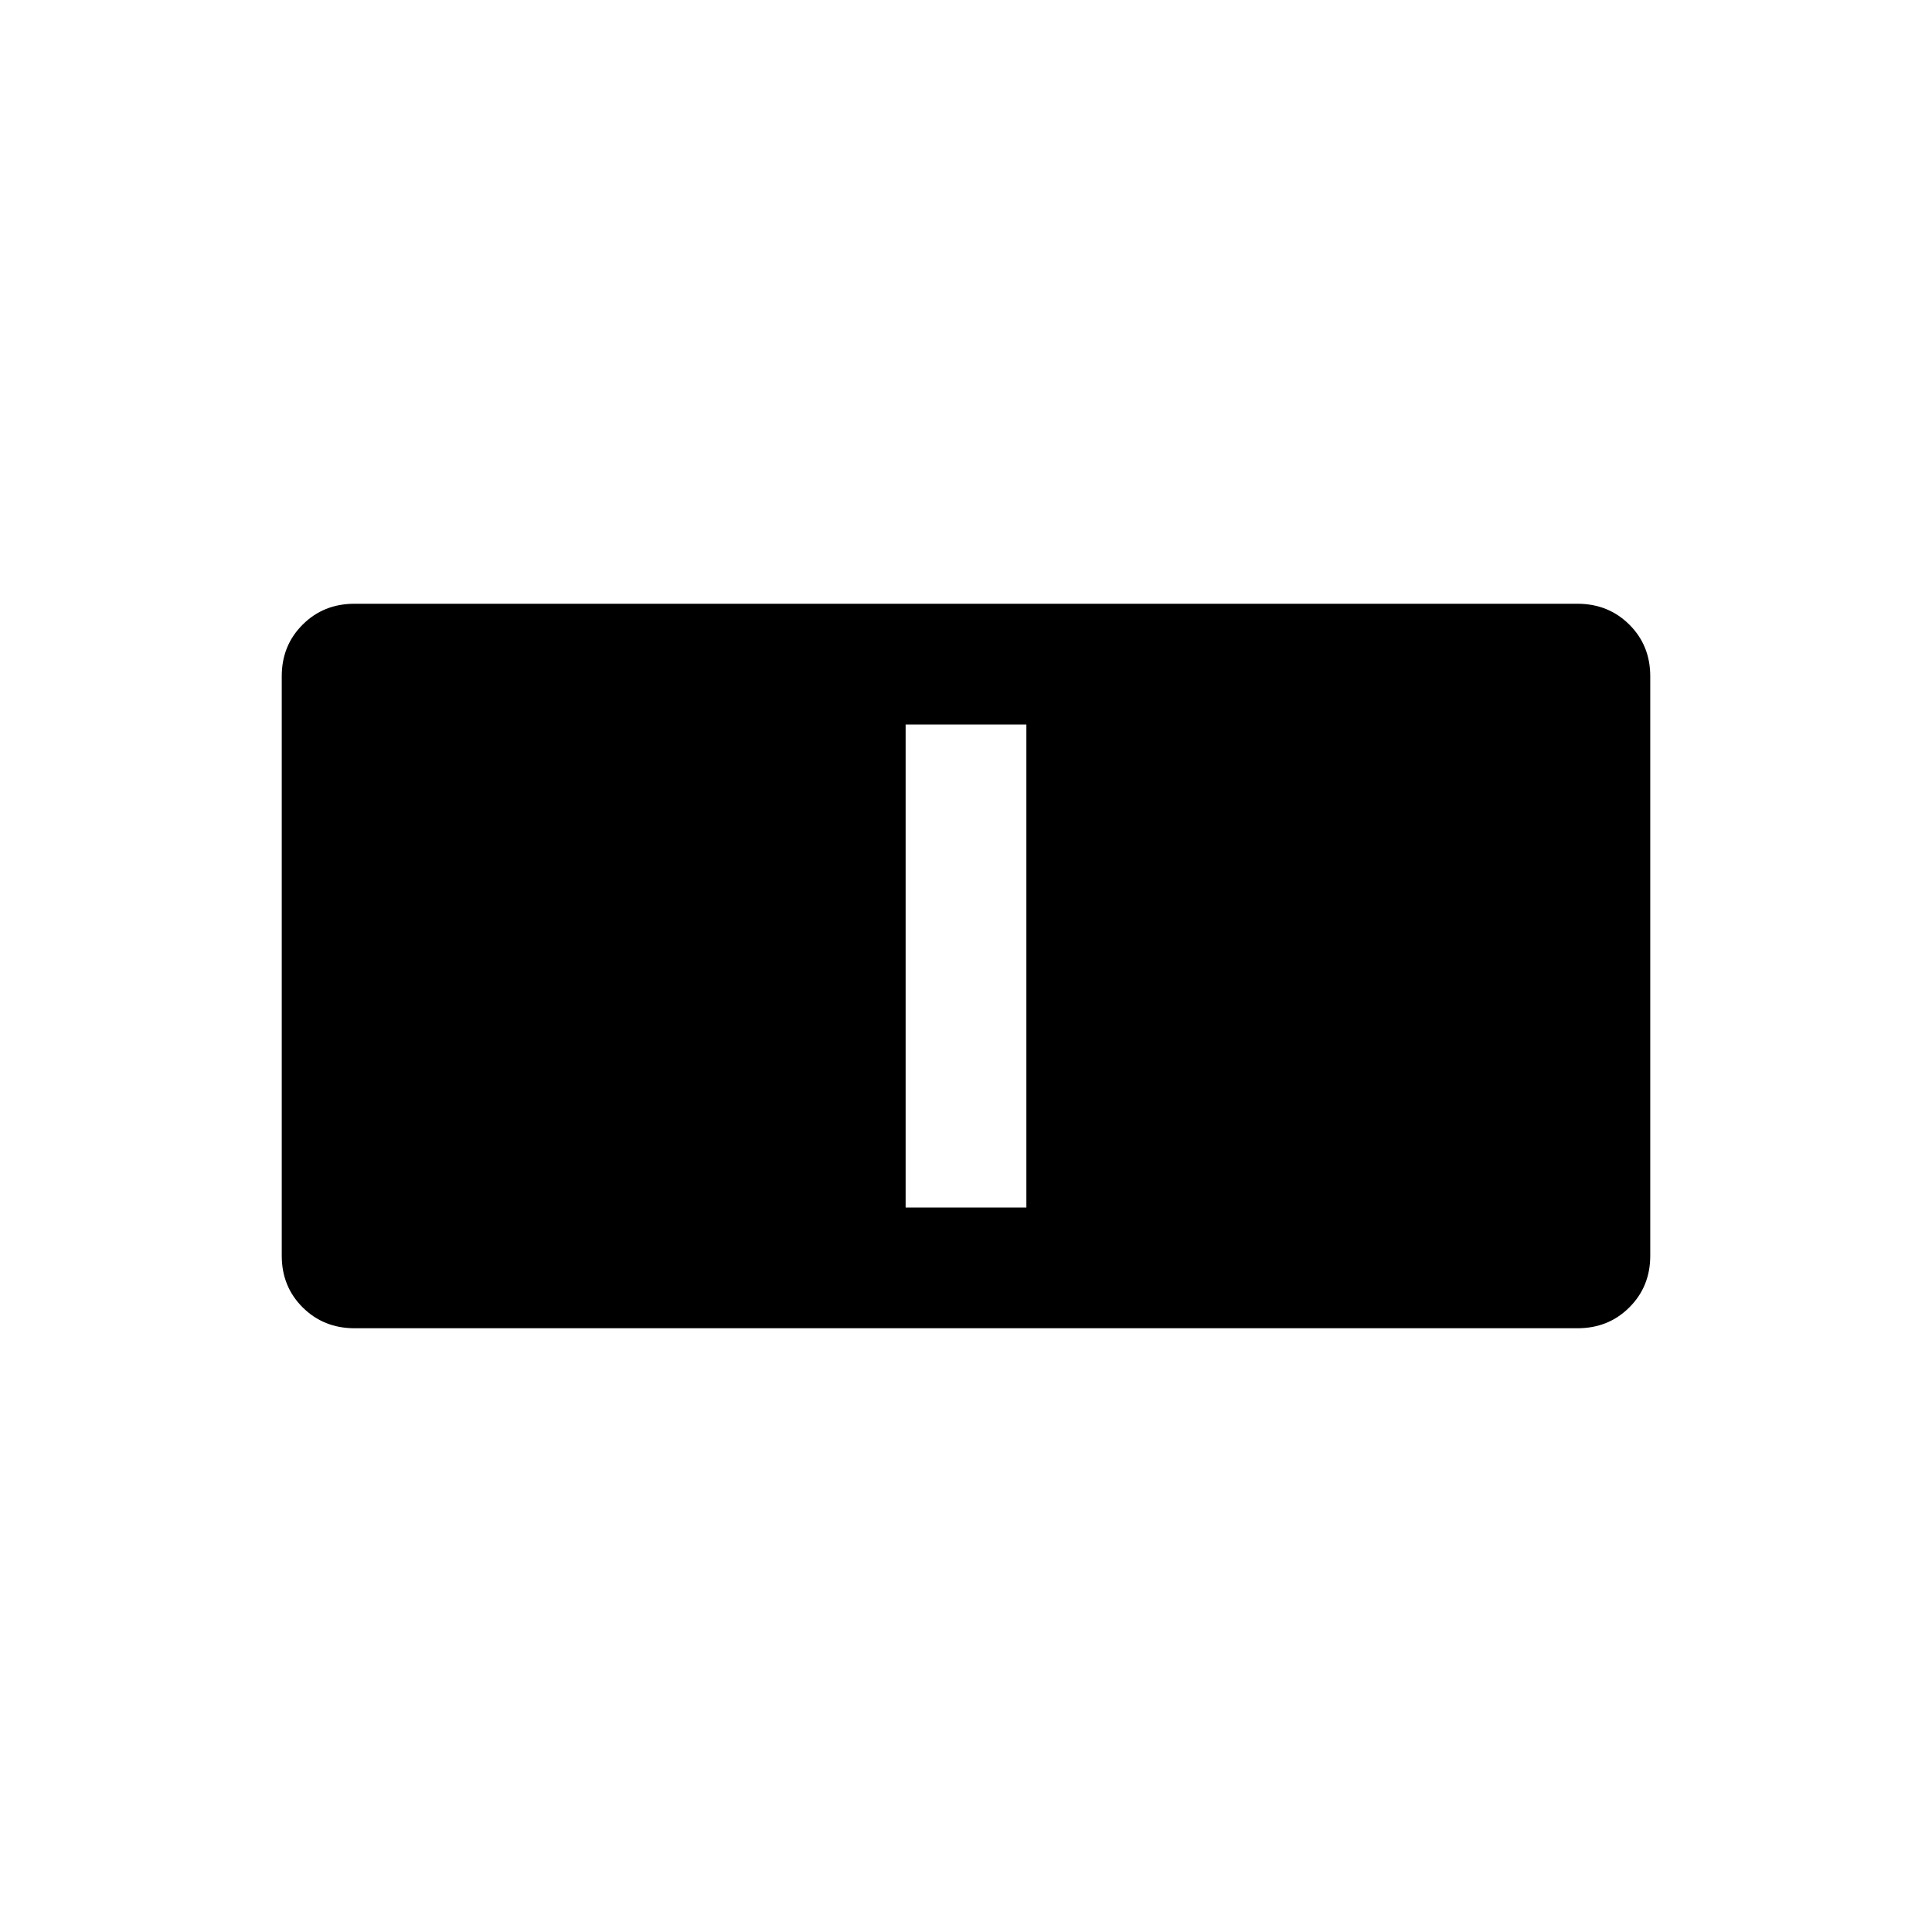
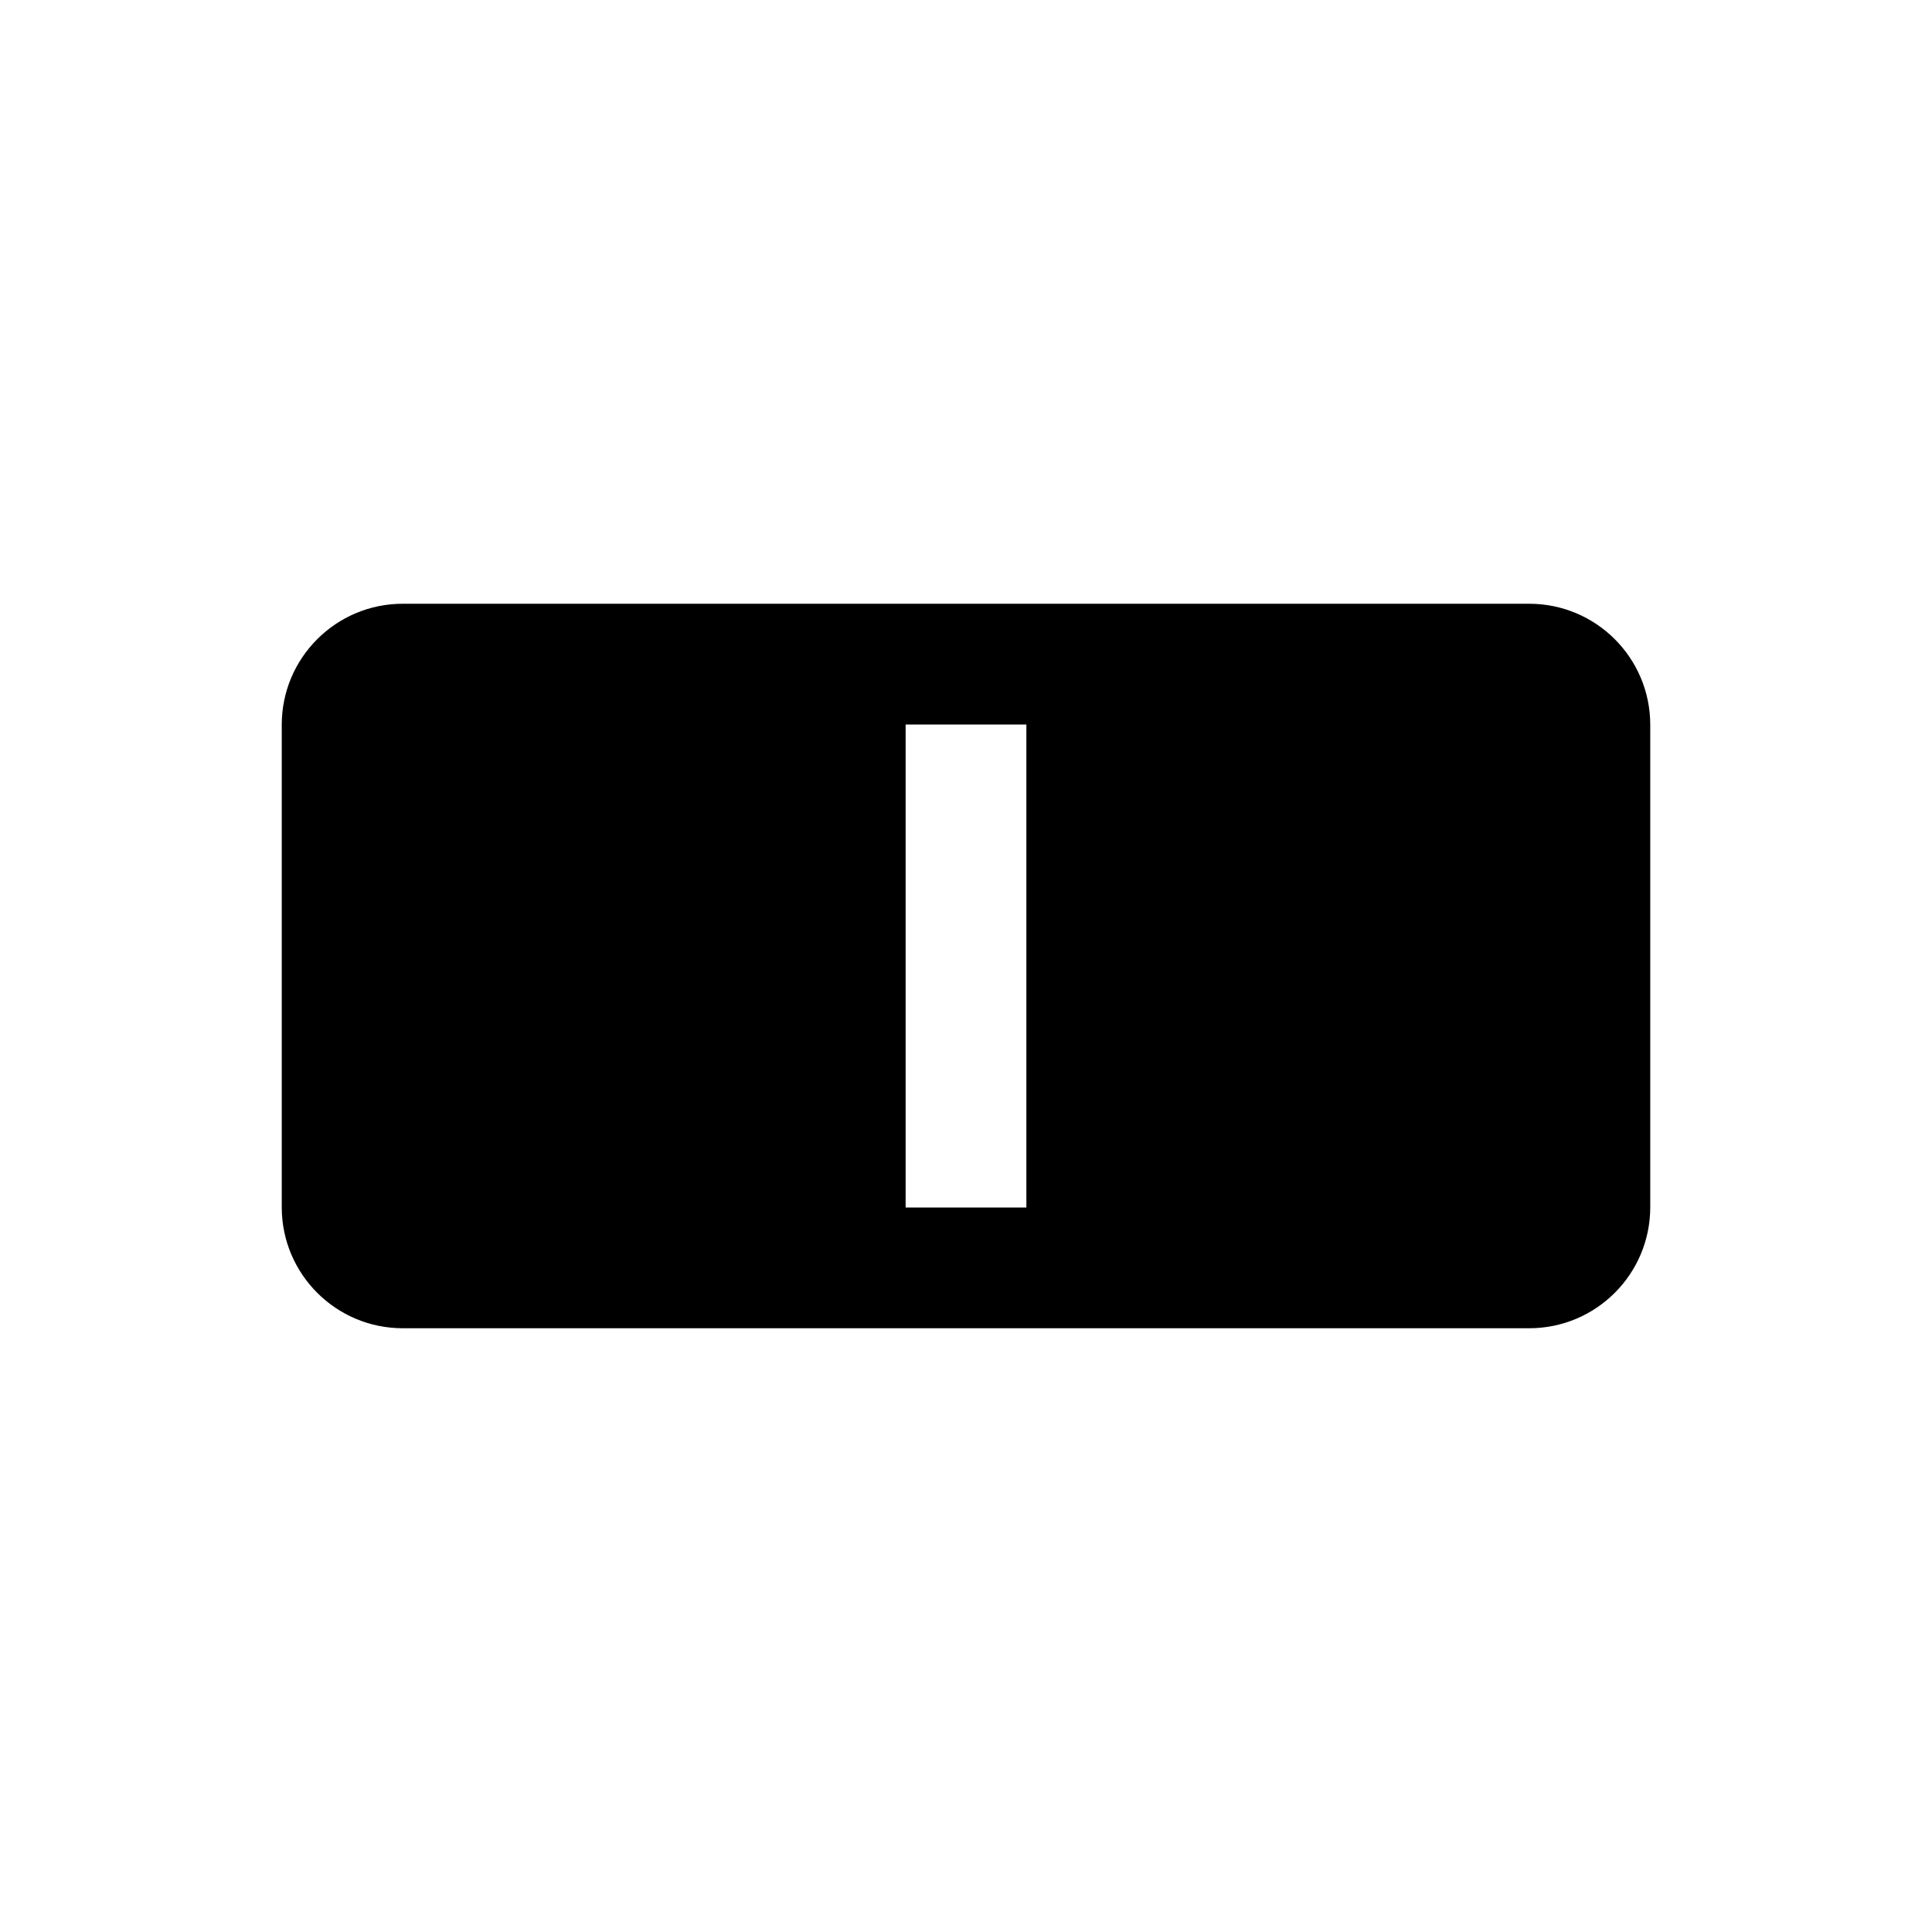
<svg xmlns="http://www.w3.org/2000/svg" width="24" height="24" viewBox="0 0 24 24" fill="currentColor">
-   <path d="M20.24,7.759c-.173-.172-.388-.259-.644-.259H4.404c-.256,0-.471.086-.644.259-.173.172-.26.386-.26.641v7.2c0,.255.087.469.26.641.173.172.388.259.644.259h15.192c.256,0,.471-.086.644-.259.173-.172.26-.386.26-.641v-7.2c0-.255-.087-.469-.26-.641ZM12.75,15h-1.5v-6h1.5v6Z" />
+   <path d="M18.996,7.5H5.004c-.831,0-1.504.673-1.504,1.504v5.992c0,.831.673,1.504,1.504,1.504h13.992c.831,0,1.504-.673,1.504-1.504v-5.992c0-.831-.673-1.504-1.504-1.504ZM12.75,15h-1.5v-6h1.5v6Z" />
</svg>
